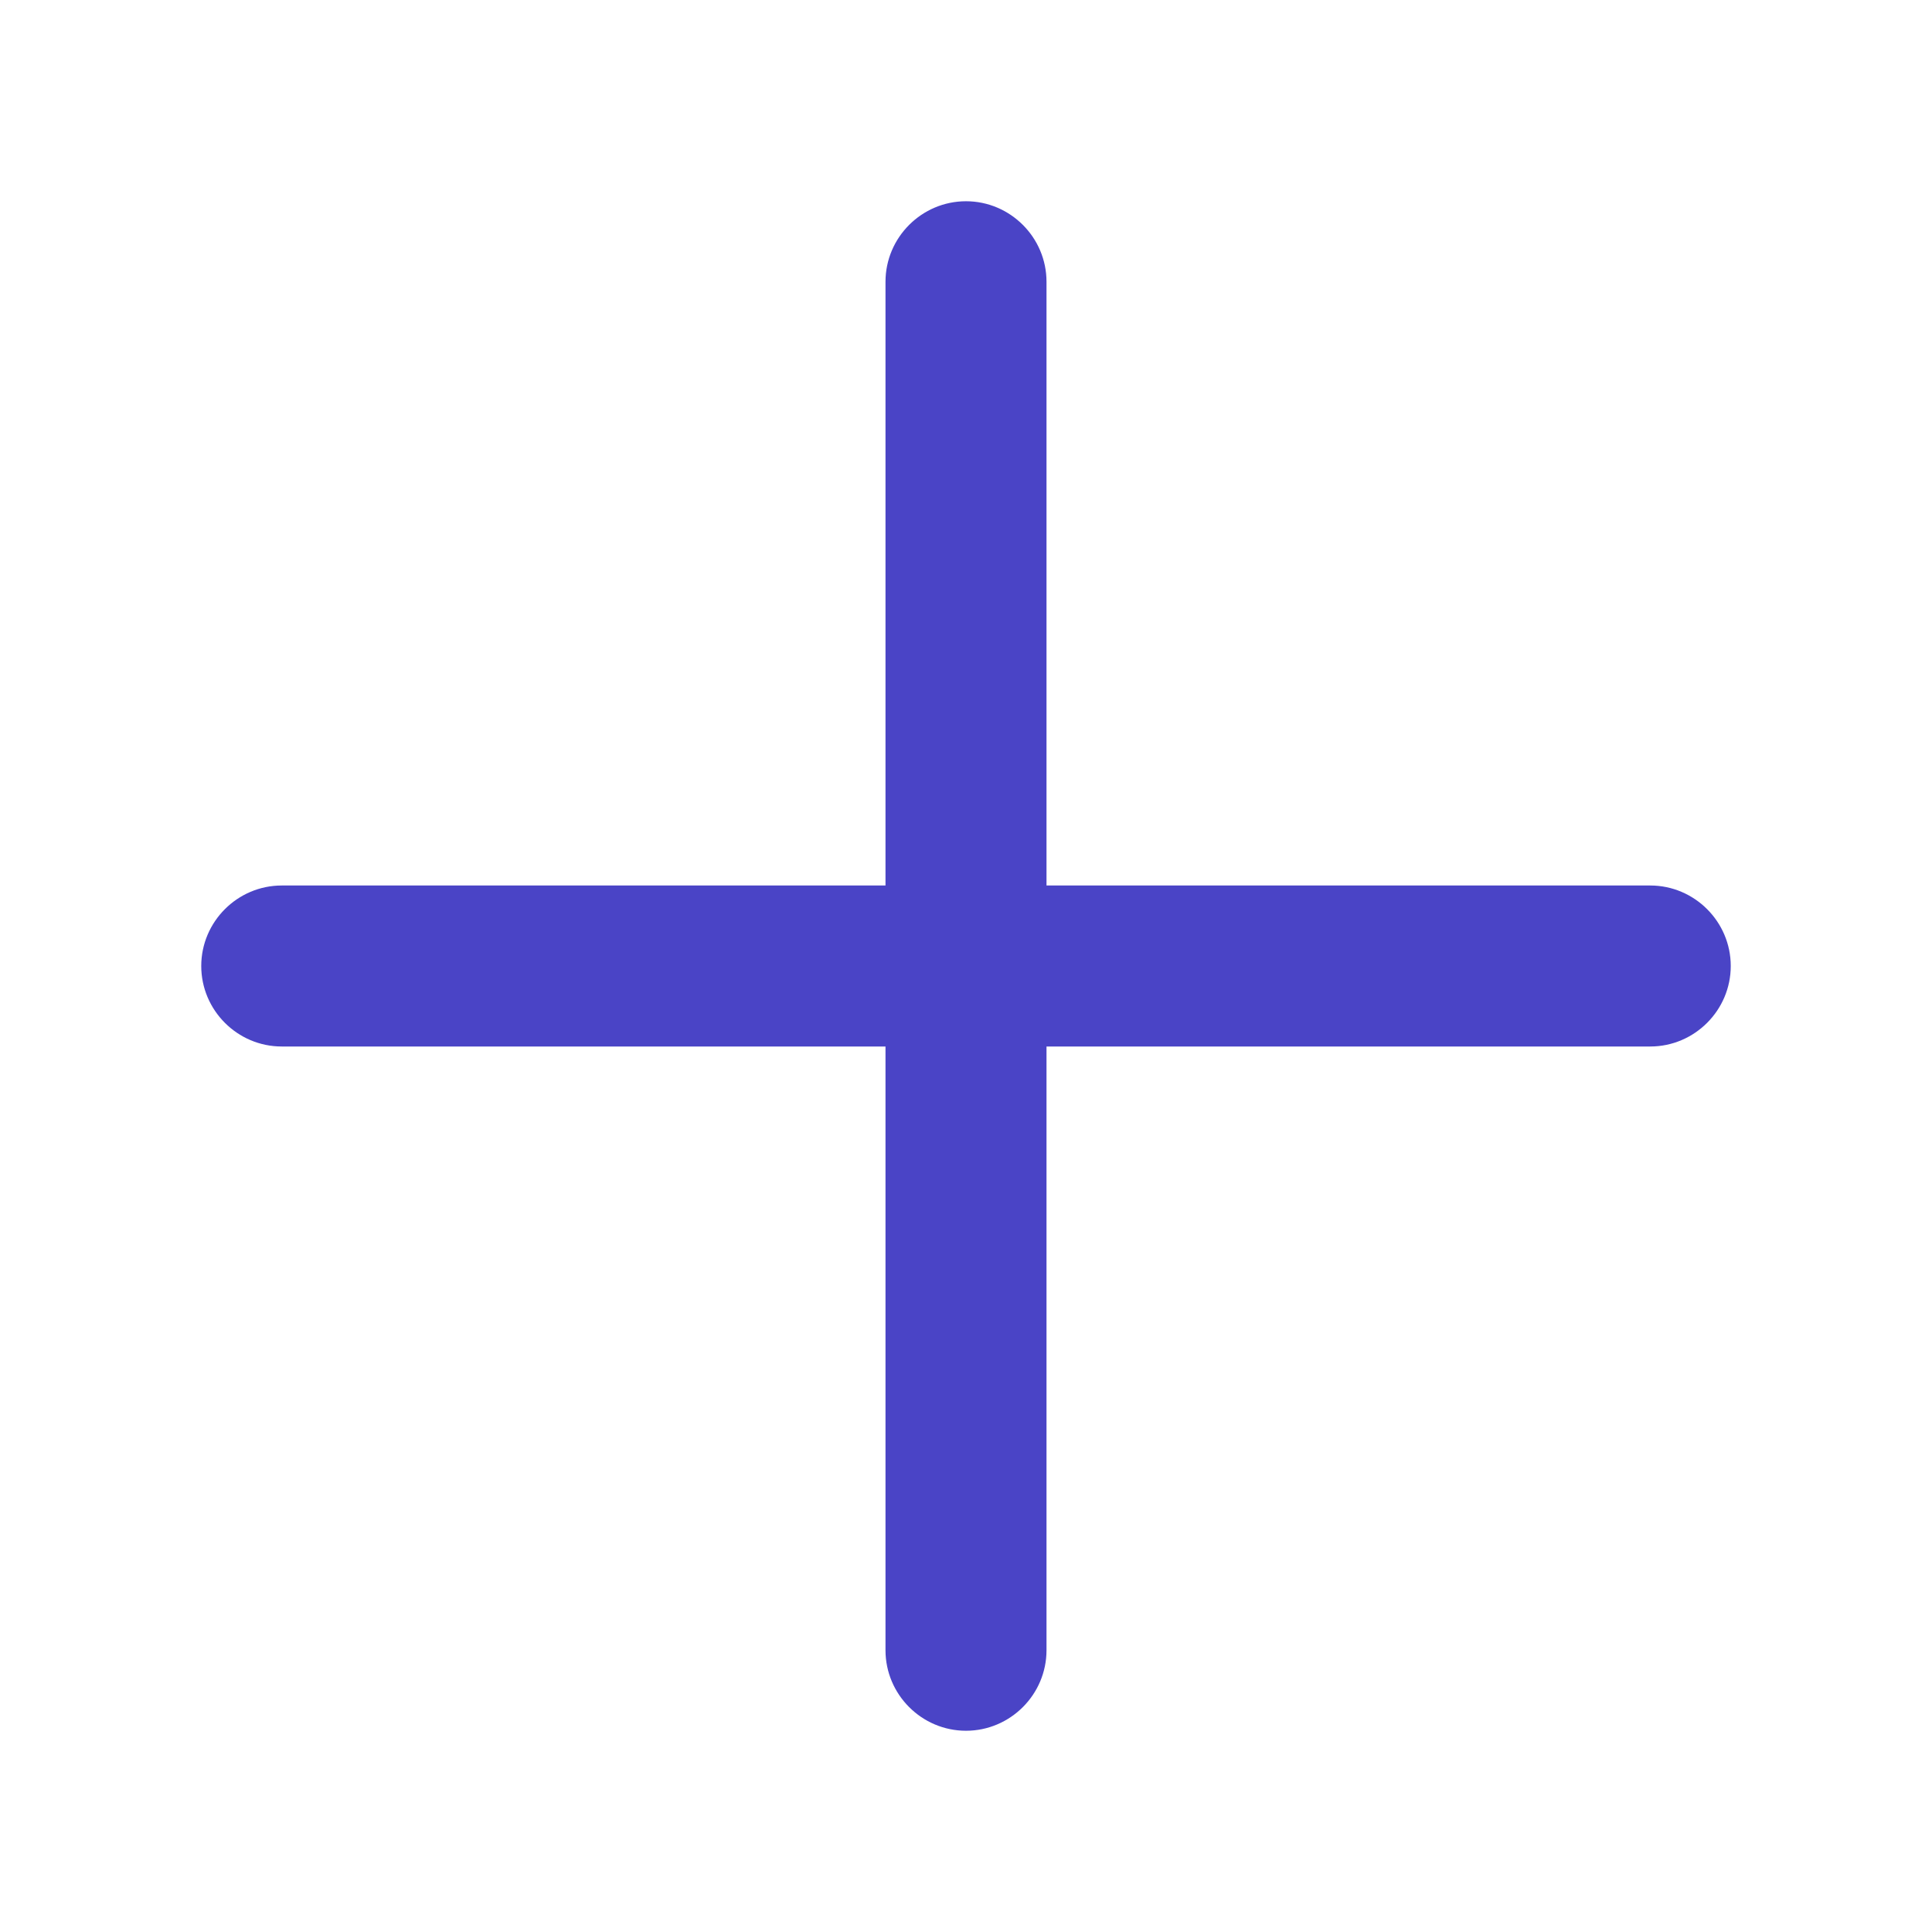
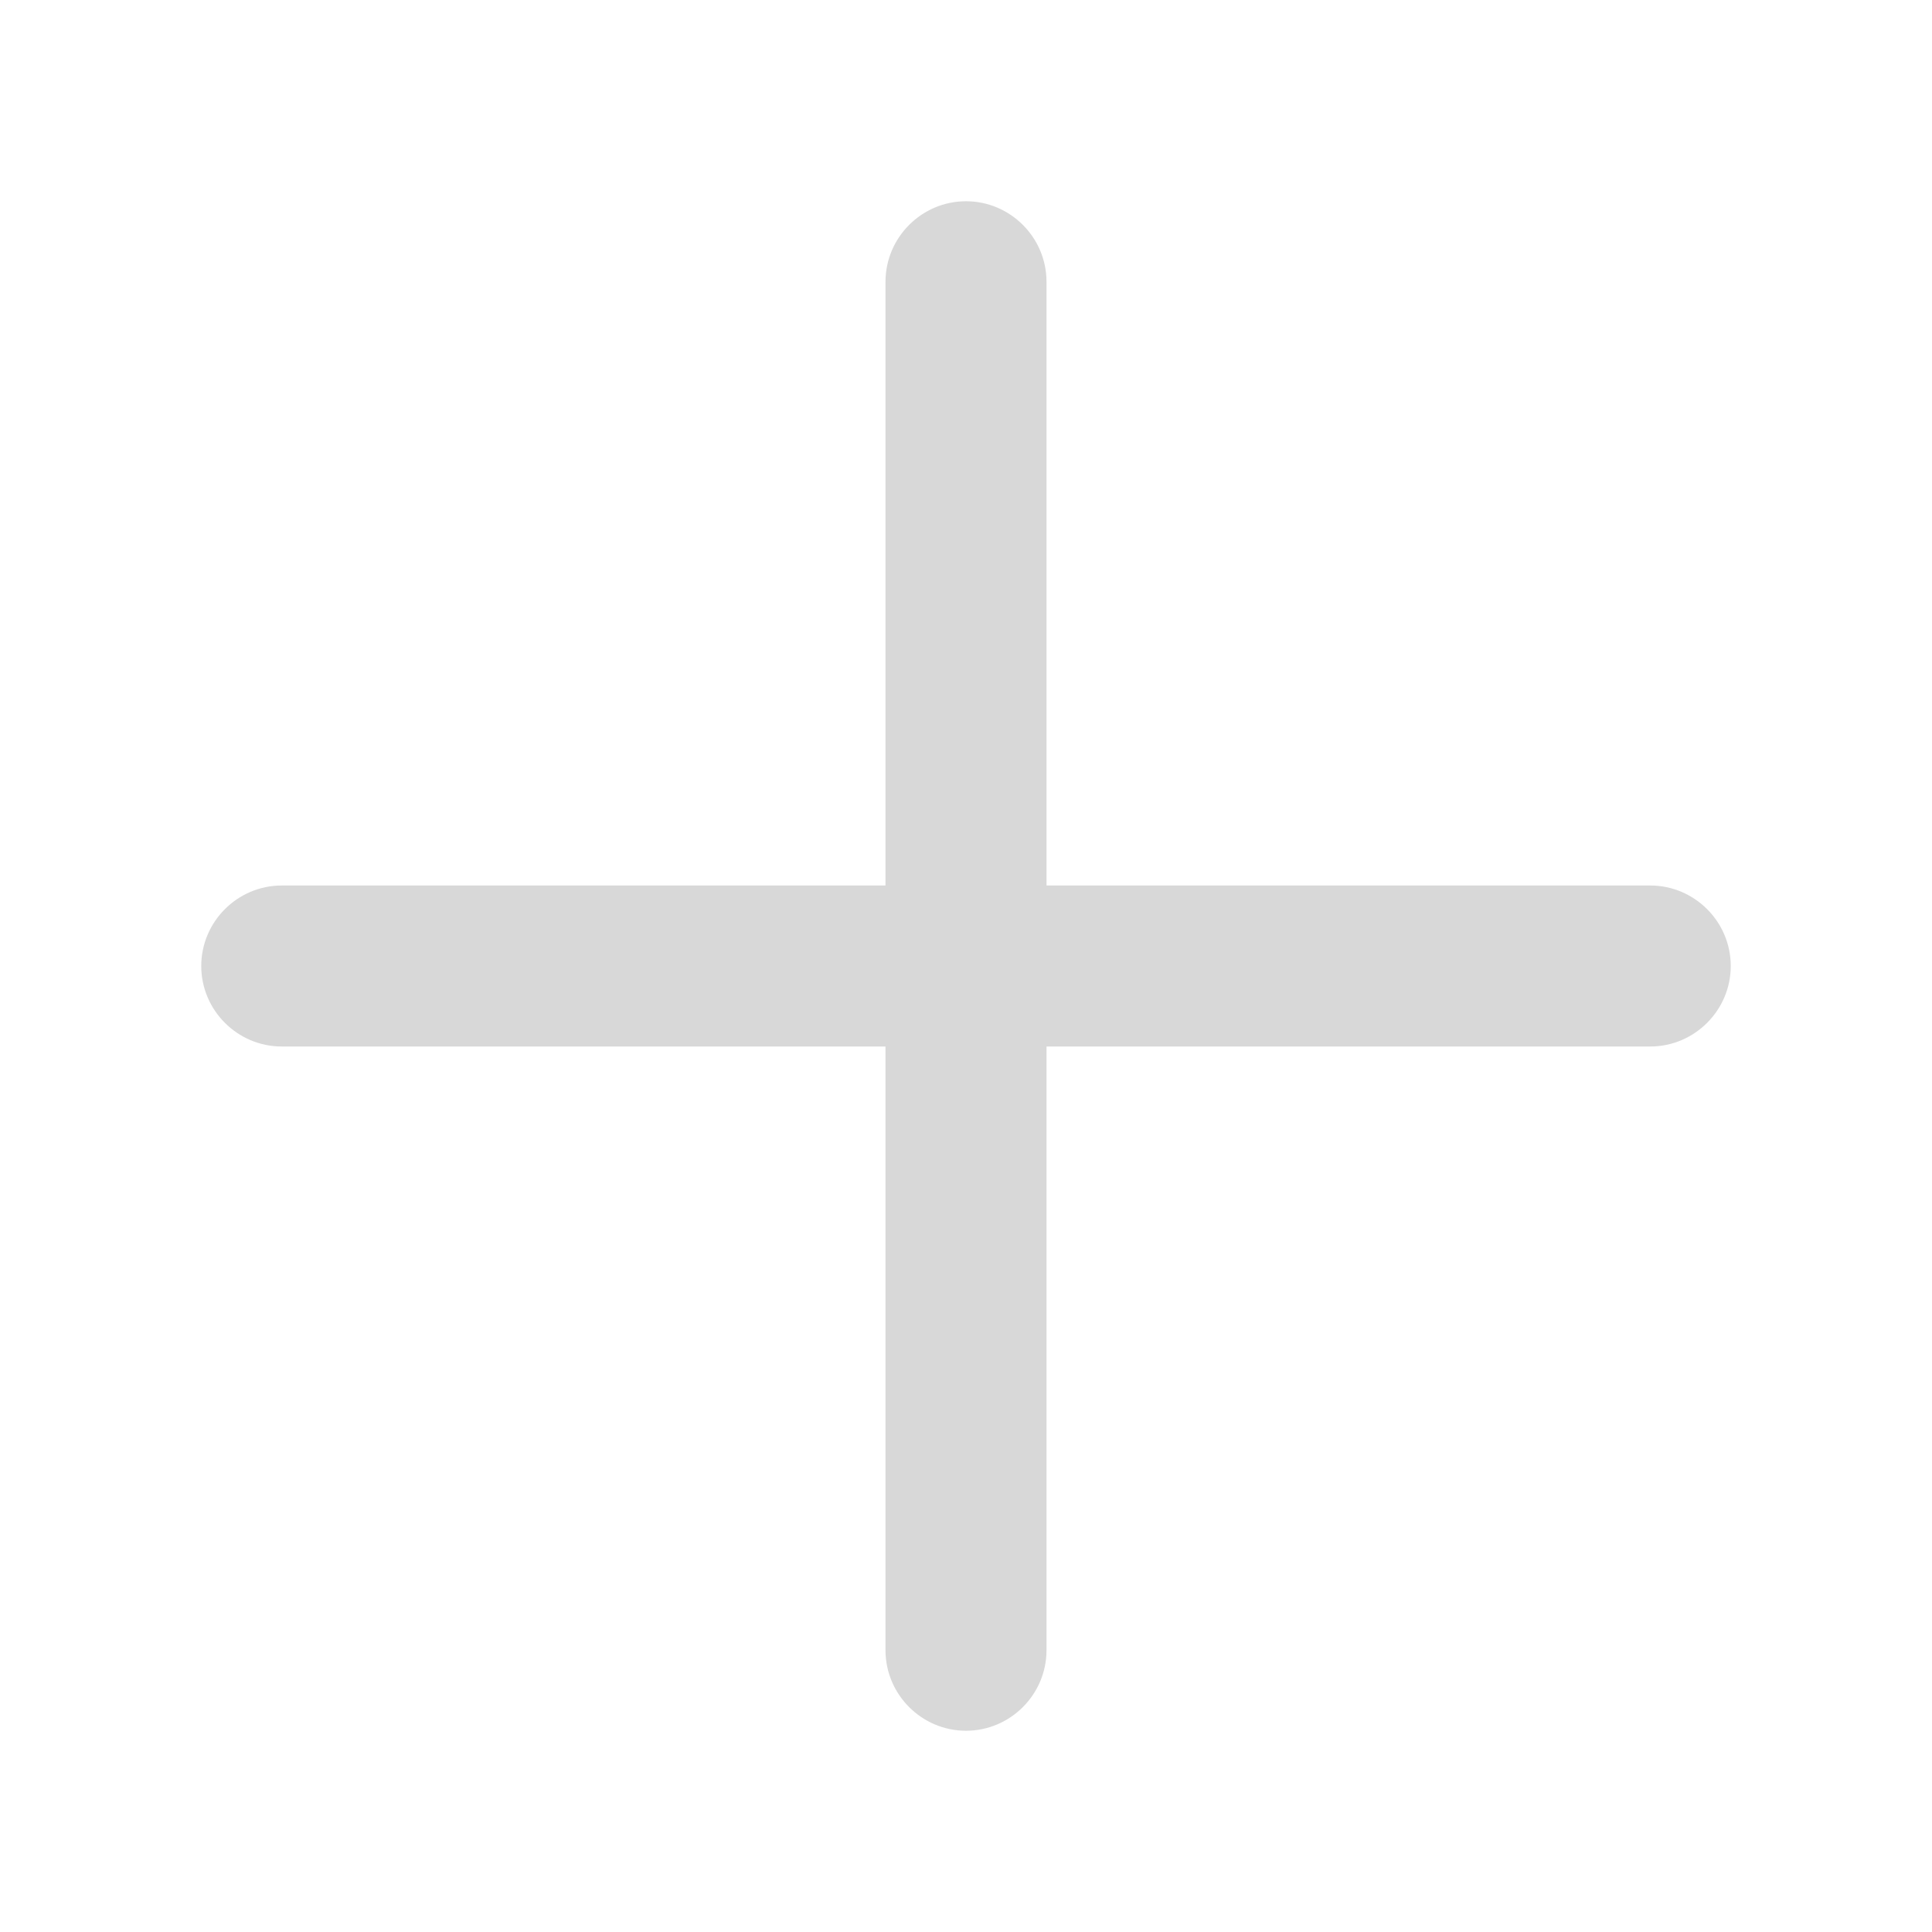
<svg xmlns="http://www.w3.org/2000/svg" t="1673781969874" class="icon" viewBox="0 0 1024 1024" version="1.1" p-id="5294" width="200" height="200">
-   <path d="M874.667 469.333H554.667V149.333c0-23.467-19.2-42.667-42.667-42.667s-42.667 19.2-42.667 42.667v320H149.333c-23.467 0-42.667 19.2-42.667 42.667s19.2 42.667 42.667 42.667h320v320c0 23.467 19.2 42.667 42.667 42.667s42.667-19.2 42.667-42.667V554.667h320c23.467 0 42.667-19.2 42.667-42.667s-19.2-42.667-42.667-42.667z" fill="#4a44c6" p-id="5295" />
+   <path d="M874.667 469.333H554.667V149.333c0-23.467-19.2-42.667-42.667-42.667s-42.667 19.2-42.667 42.667v320H149.333c-23.467 0-42.667 19.2-42.667 42.667s19.2 42.667 42.667 42.667h320v320c0 23.467 19.2 42.667 42.667 42.667s42.667-19.2 42.667-42.667V554.667h320c23.467 0 42.667-19.2 42.667-42.667s-19.2-42.667-42.667-42.667z" fill="#D8D8D8" p-id="5295" />
</svg>
